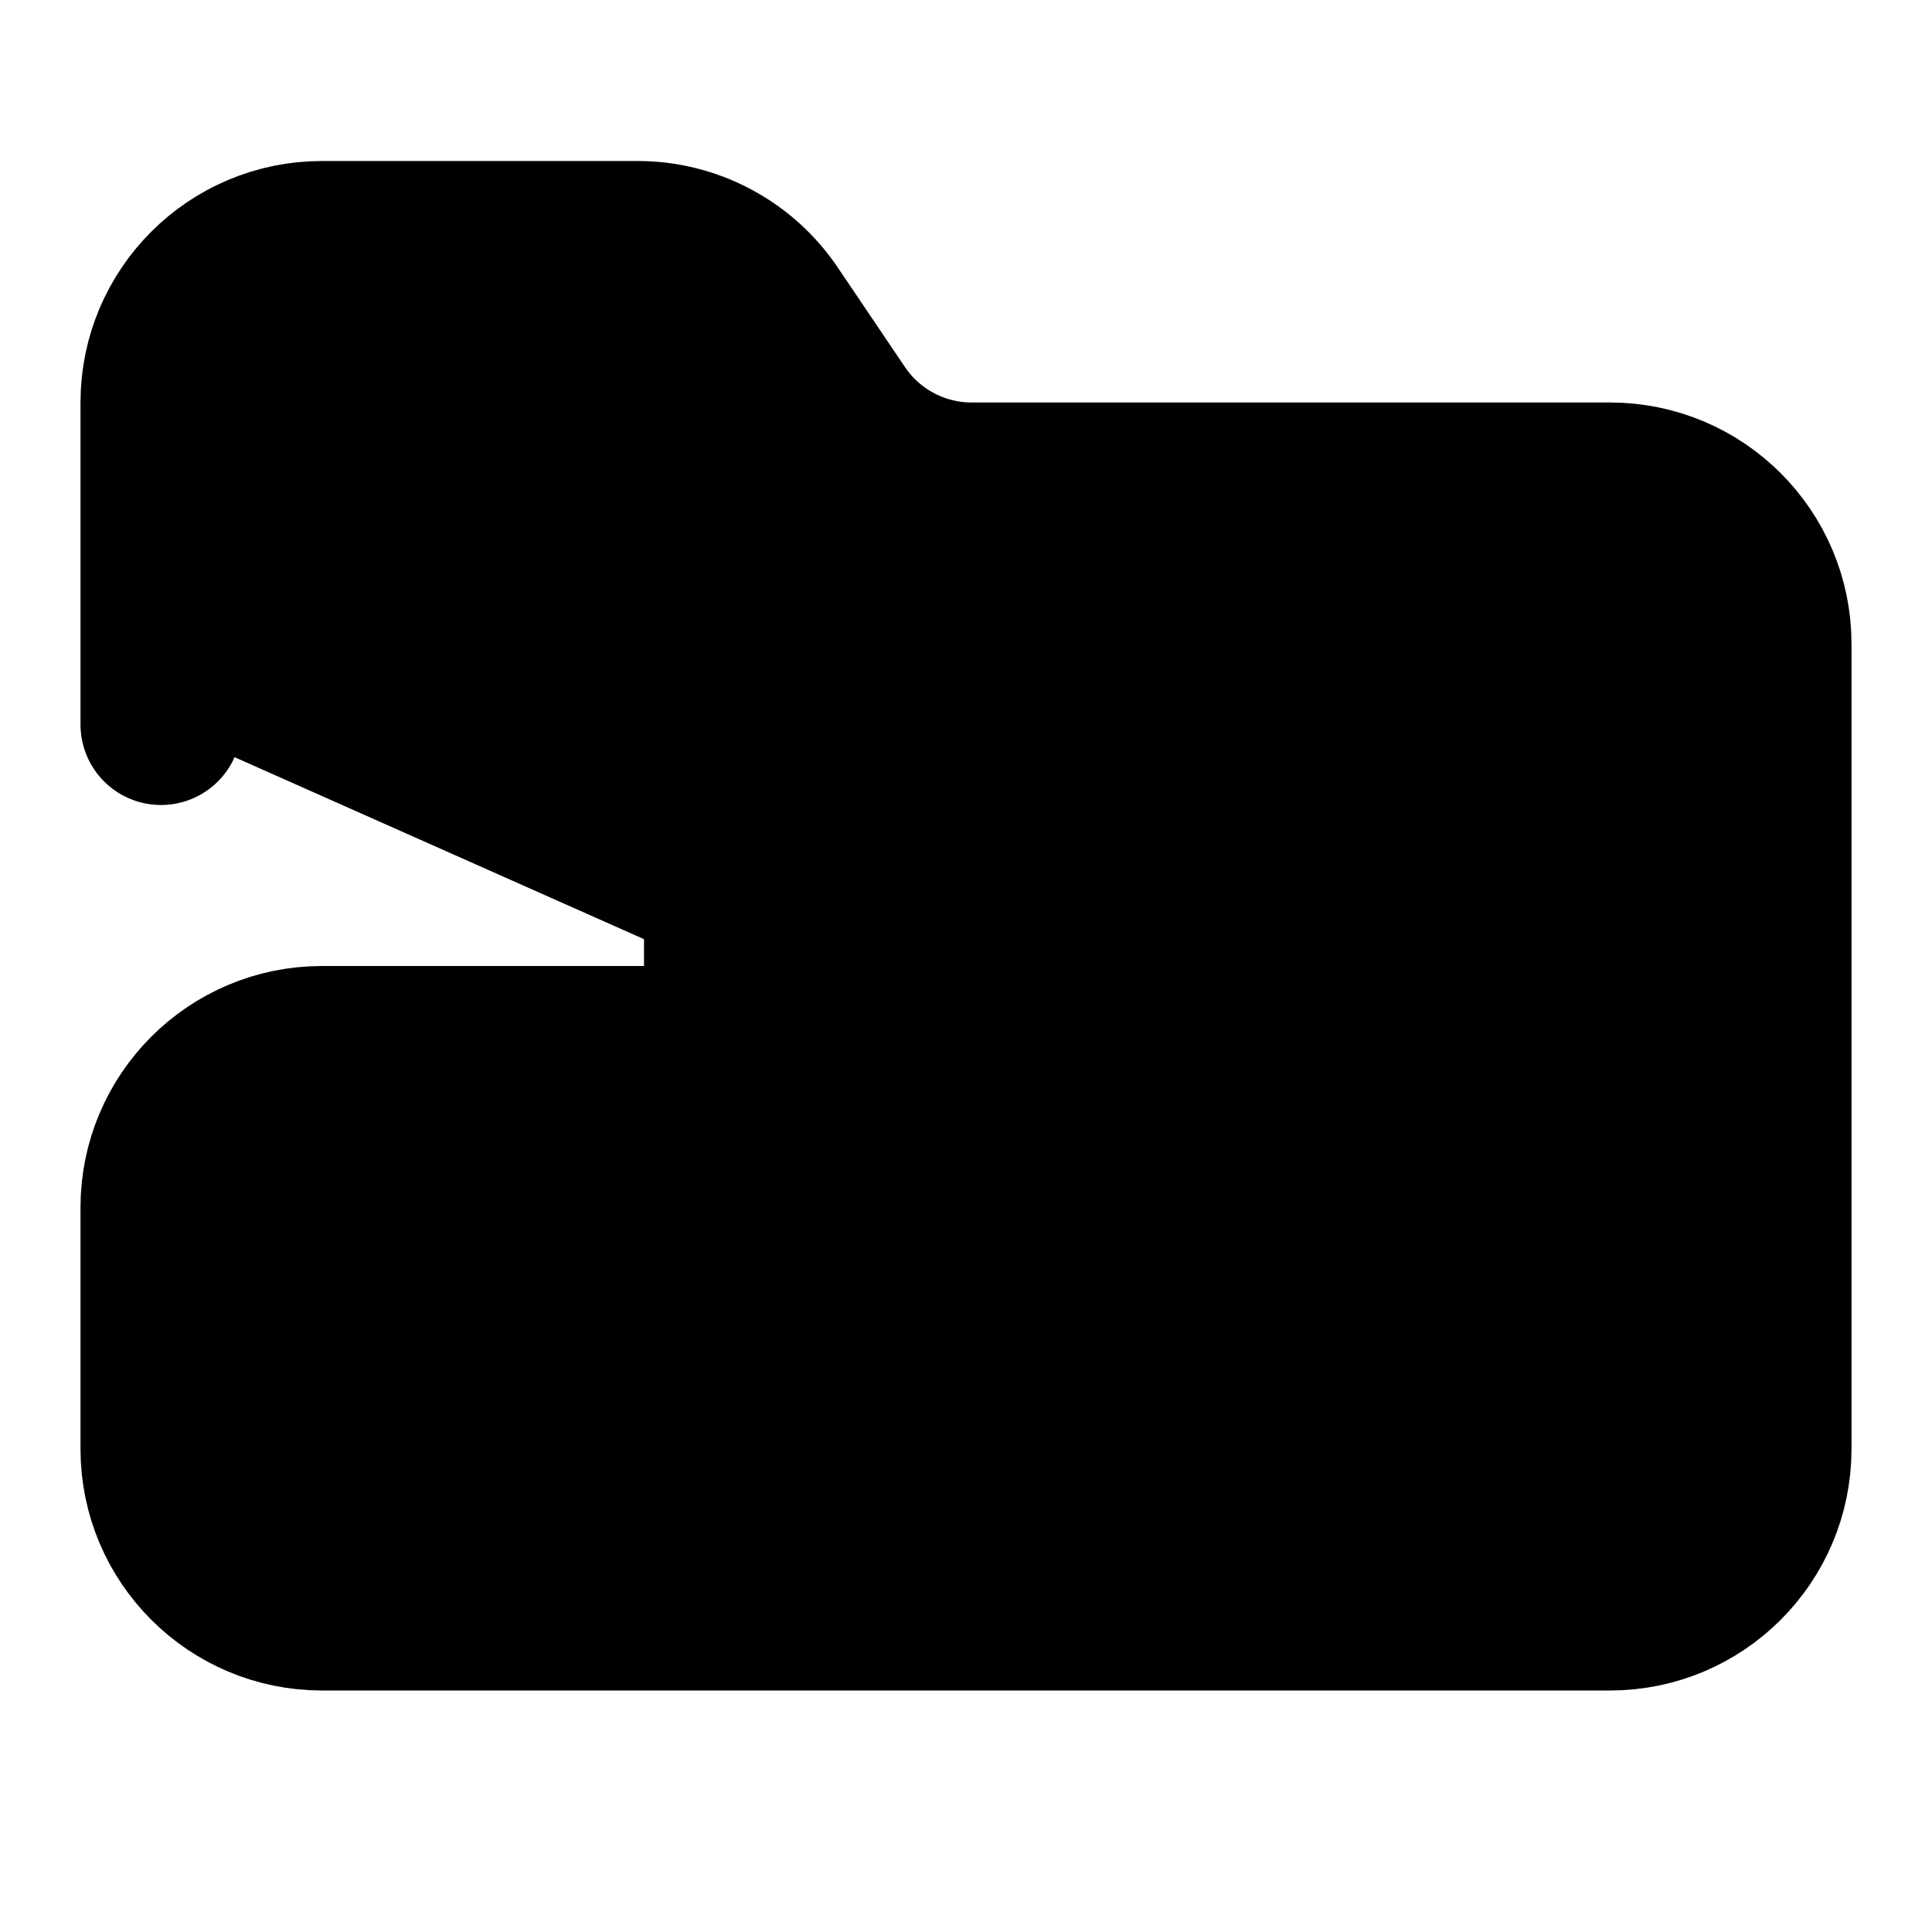
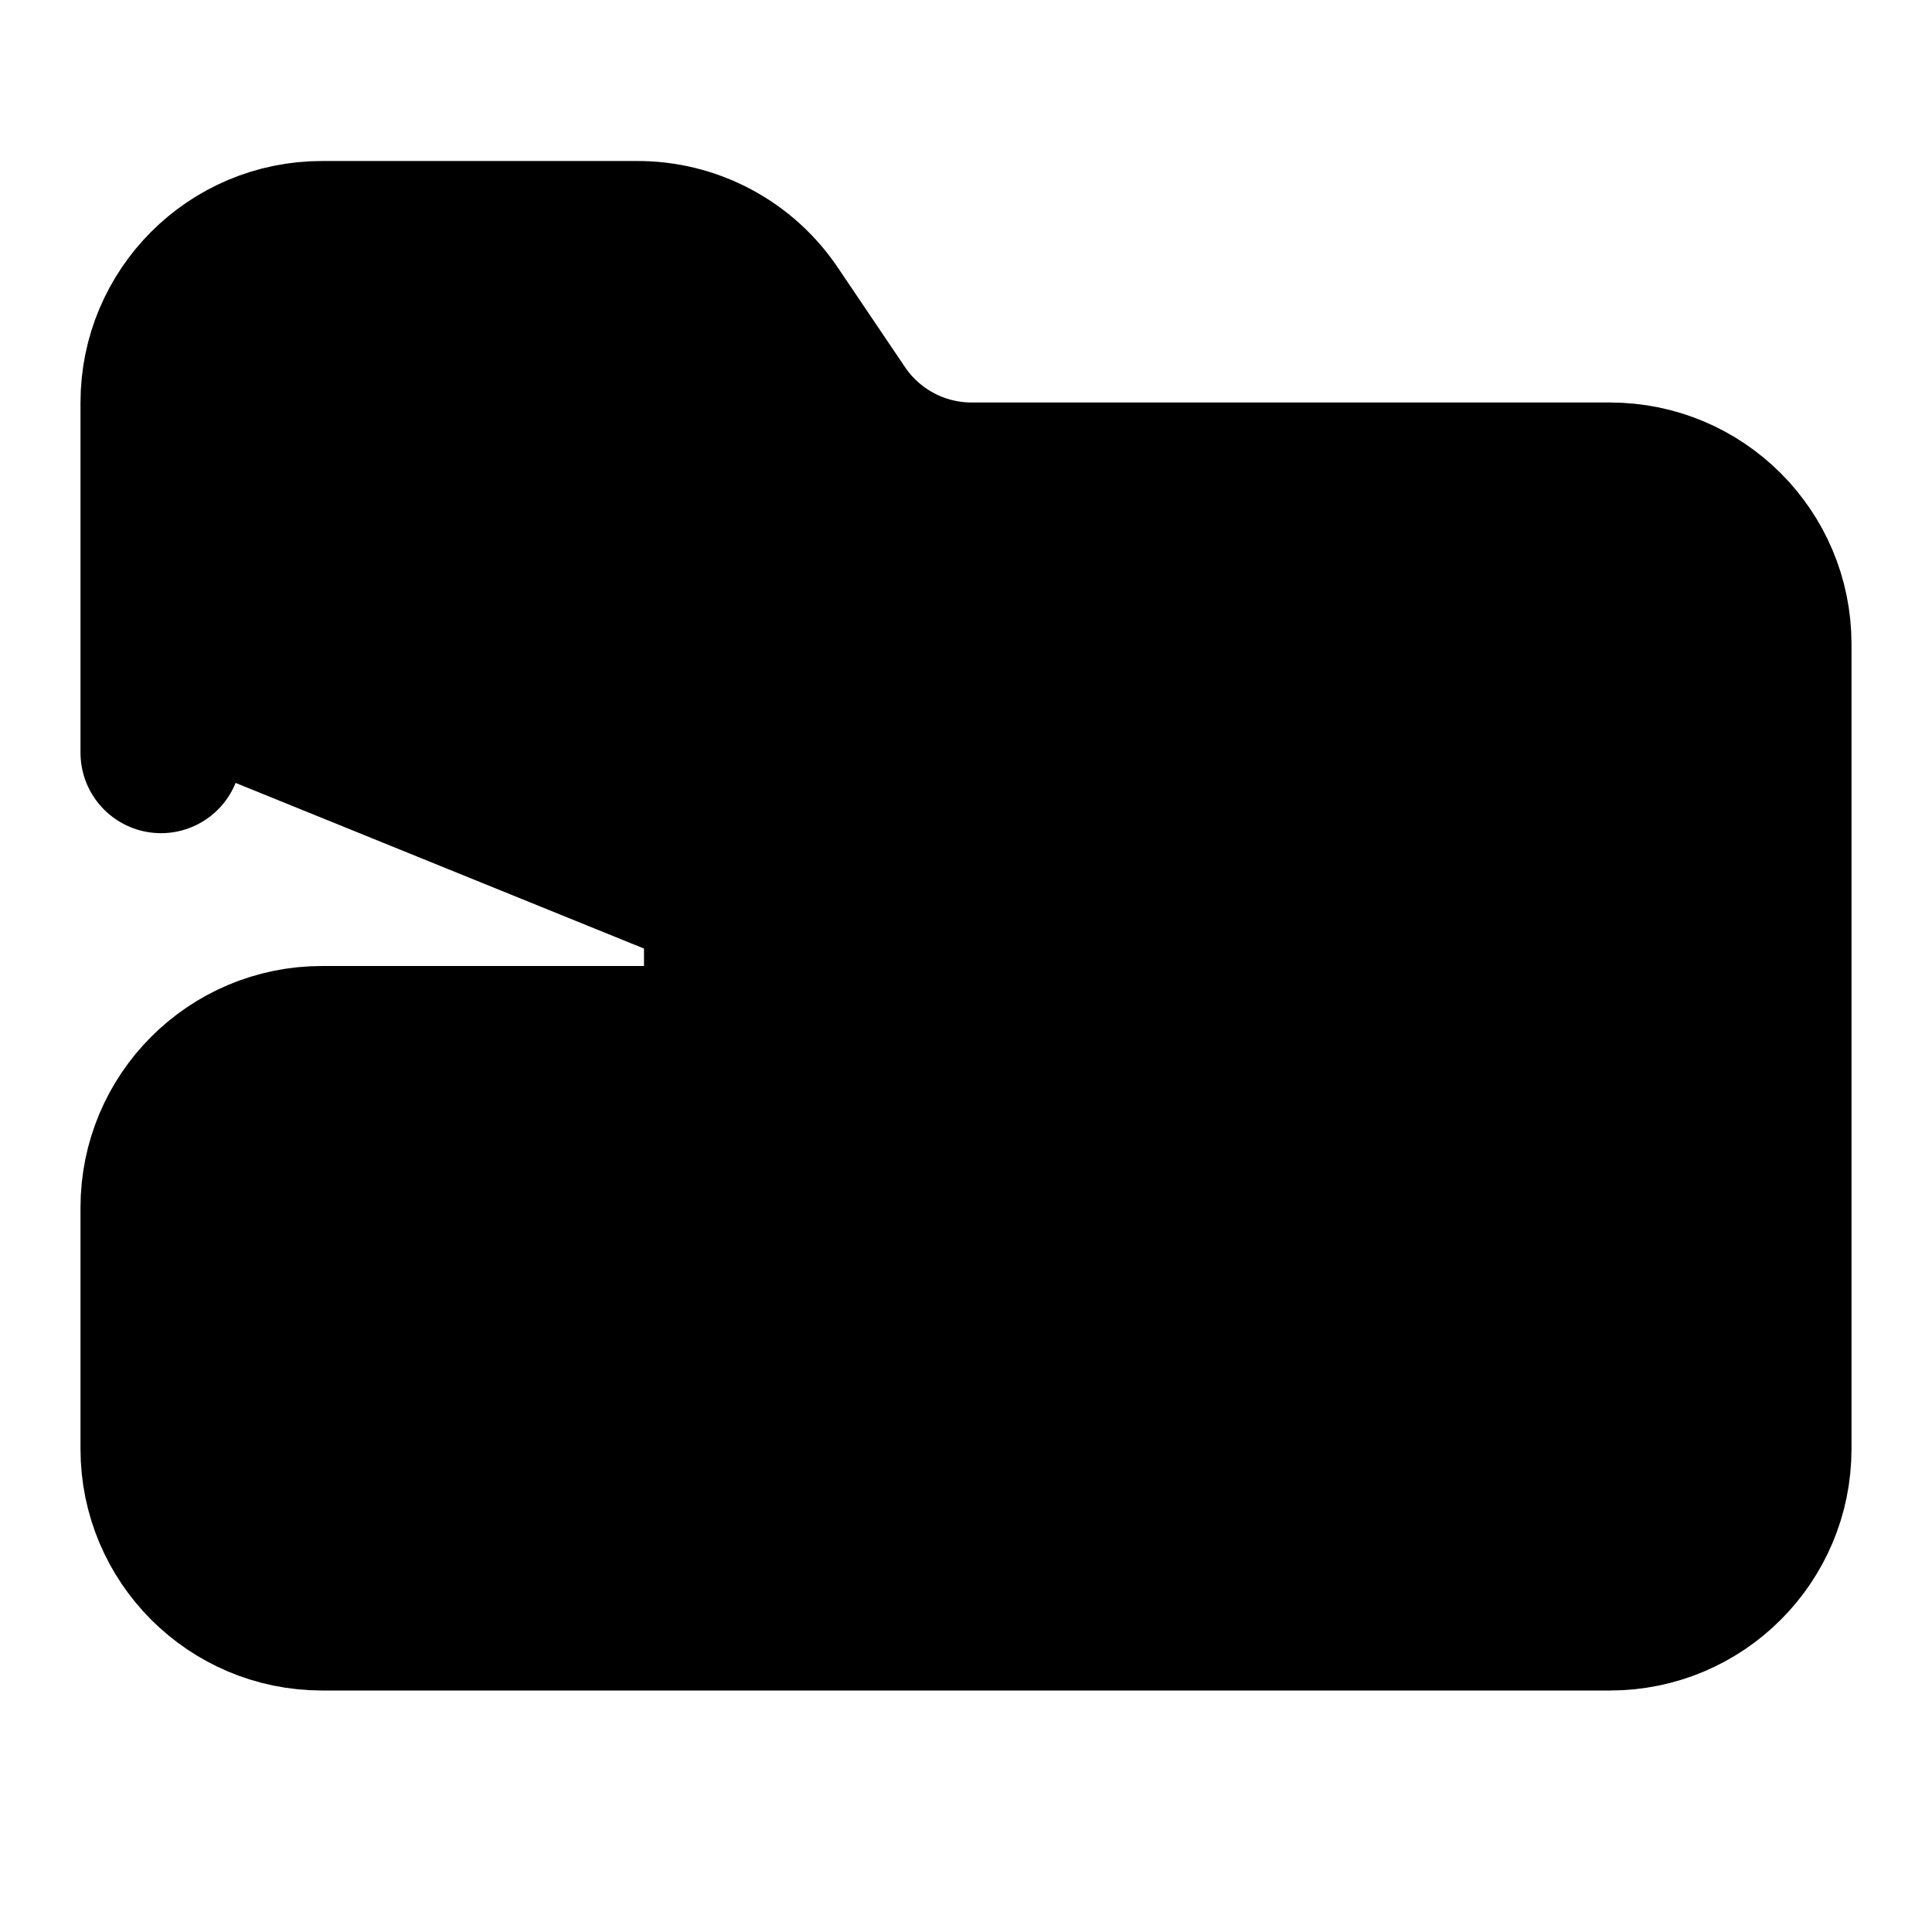
<svg xmlns="http://www.w3.org/2000/svg" width="24" height="24" viewBox="0 0 24 24" fill="currentColor" stroke="currentColor" stroke-width="2" stroke-linecap="round" stroke-linejoin="round">
-   <path vector-effect="non-scaling-stroke" d="M2 9V5a2 2 0 0 1 2-2h3.9a2 2 0 0 1 1.69.9l.81 1.2a2 2 0 0 0 1.67.9H20a2 2 0 0 1 2 2v10a2 2 0 0 1-2 2H4a2 2 0 0 1-2-2v-3a2 2 0 0 1 2-2h7" />
+   <path vector-effect="non-scaling-stroke" d="M2 9.35V5a2 2 0 0 1 2-2h3.9a2 2 0 0 1 1.69.9l.81 1.2a2 2 0 0 0 1.67.9H20a2 2 0 0 1 2 2v10a2 2 0 0 1-2 2H4a2 2 0 0 1-2-2v-3a2 2 0 0 1 2-2h7" />
  <path vector-effect="non-scaling-stroke" d="m8 16 3-3-3-3" />
</svg>
